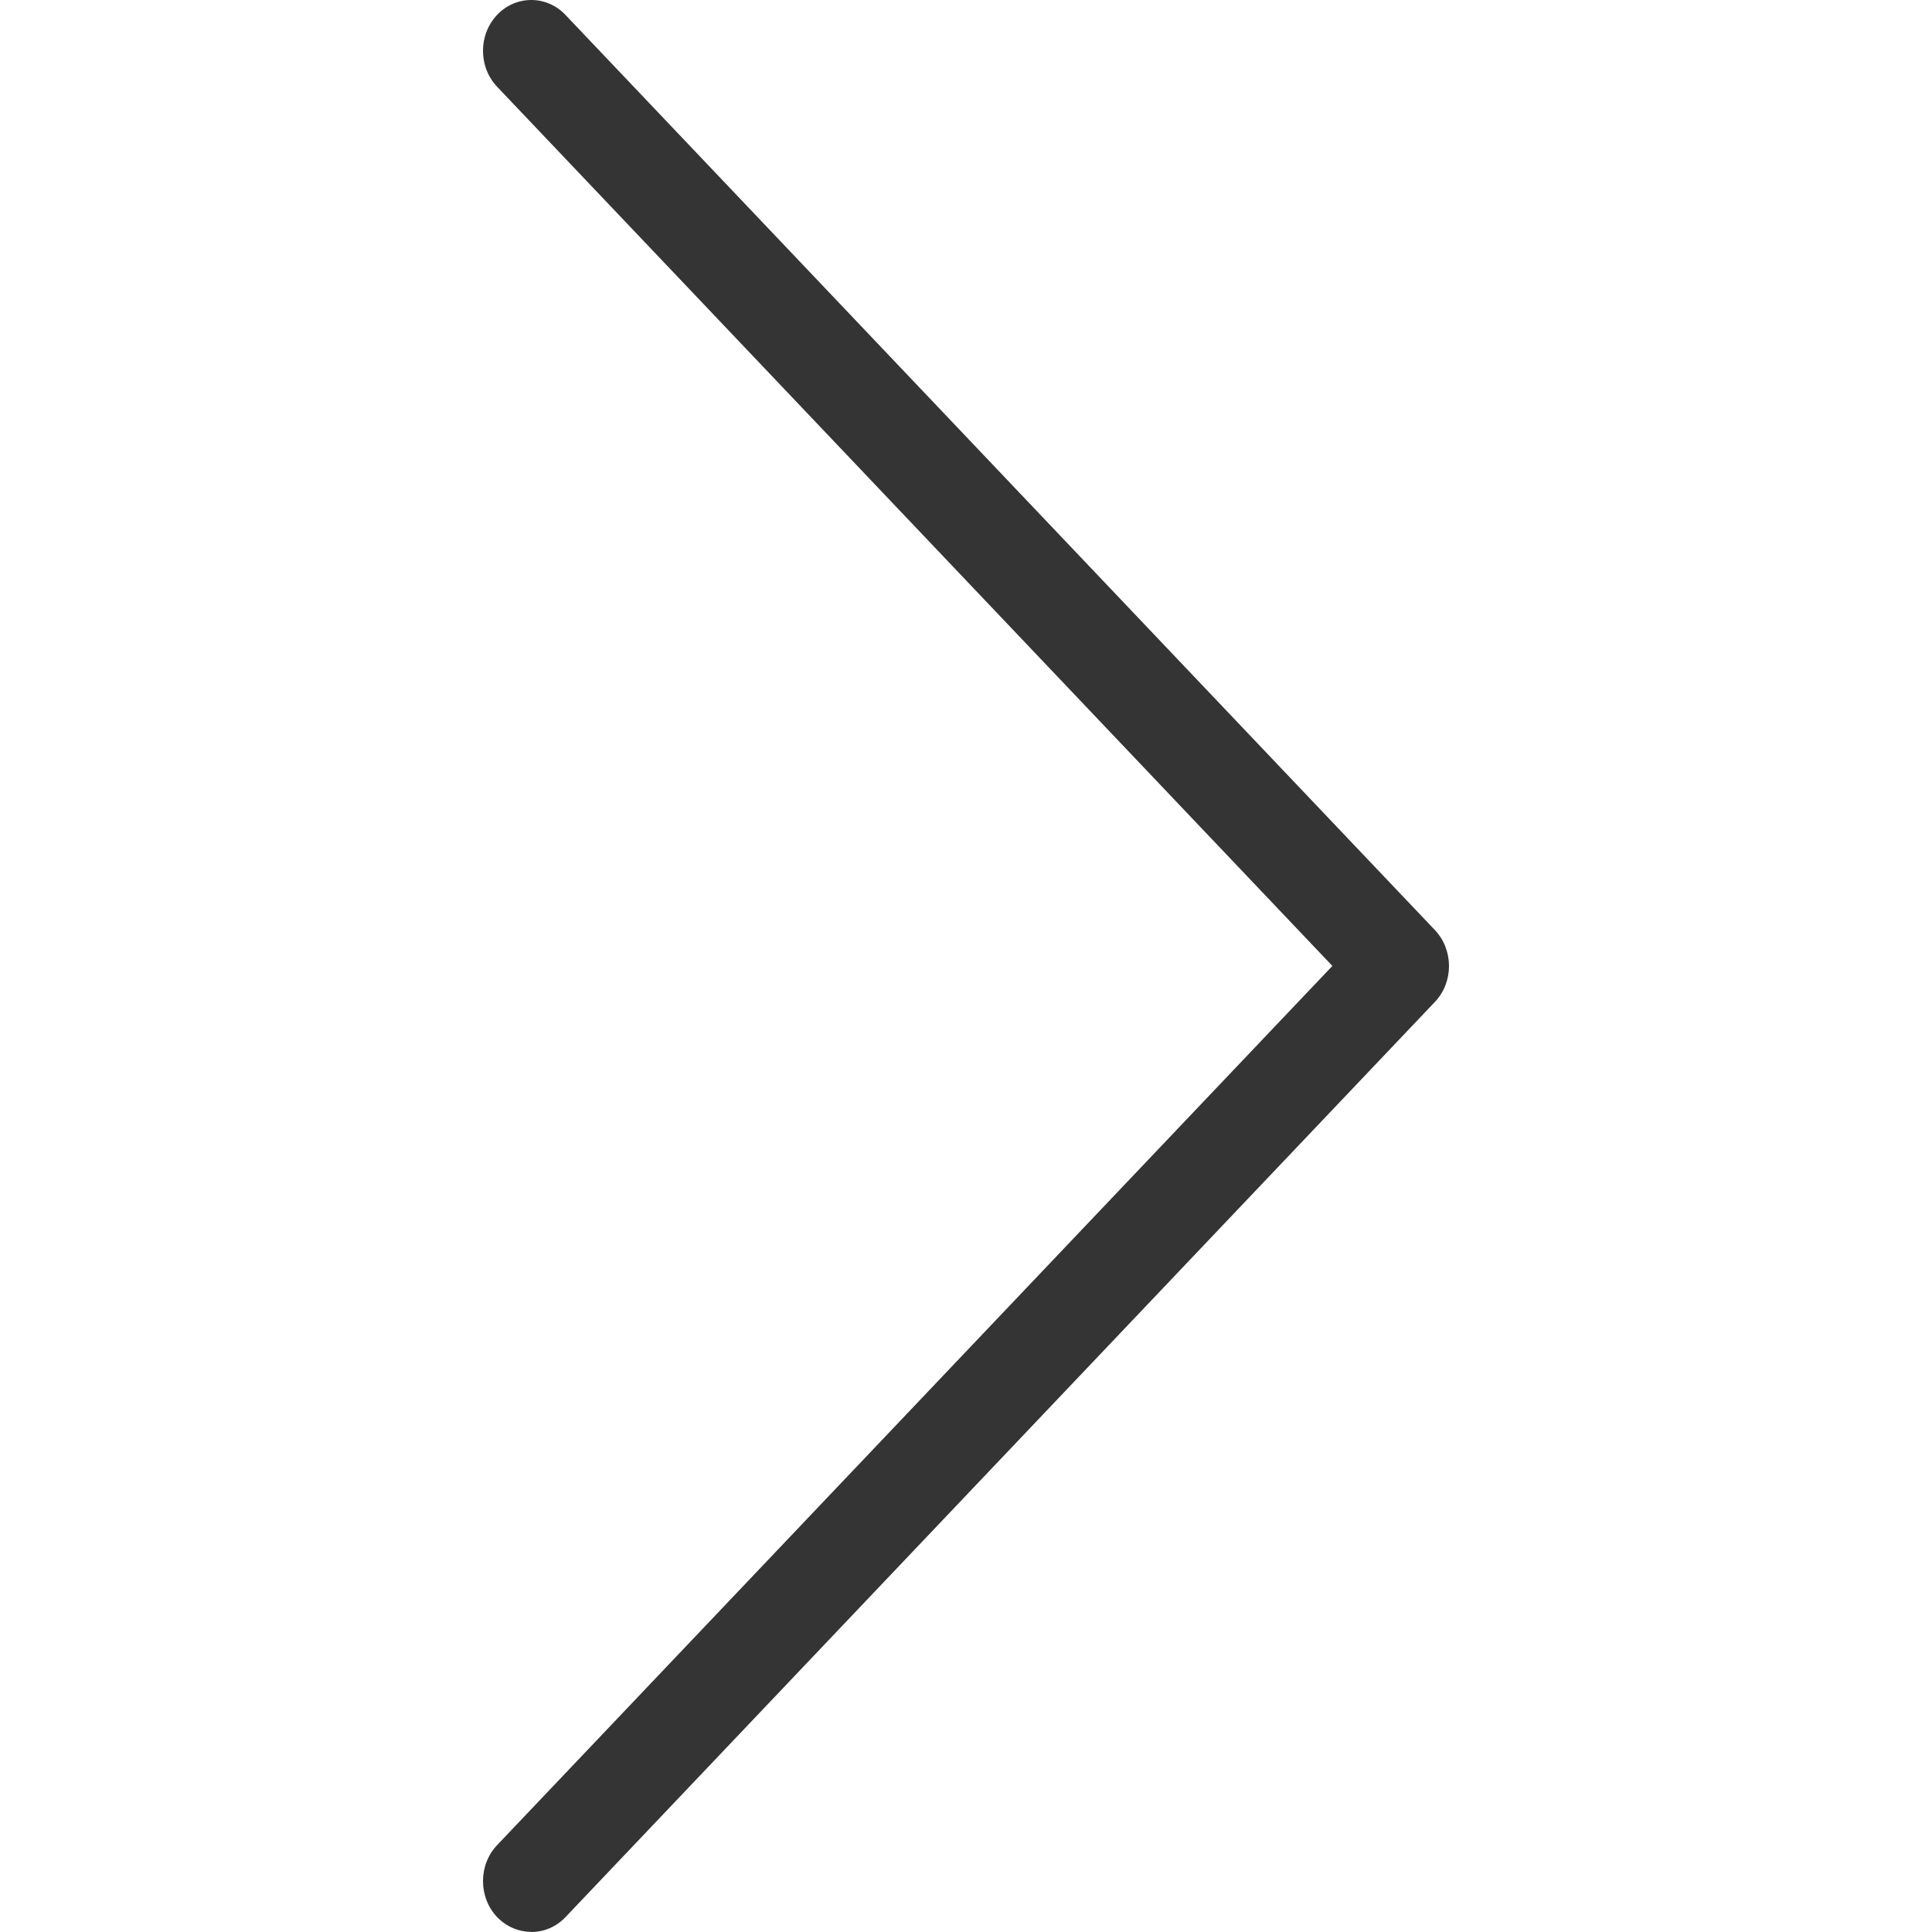
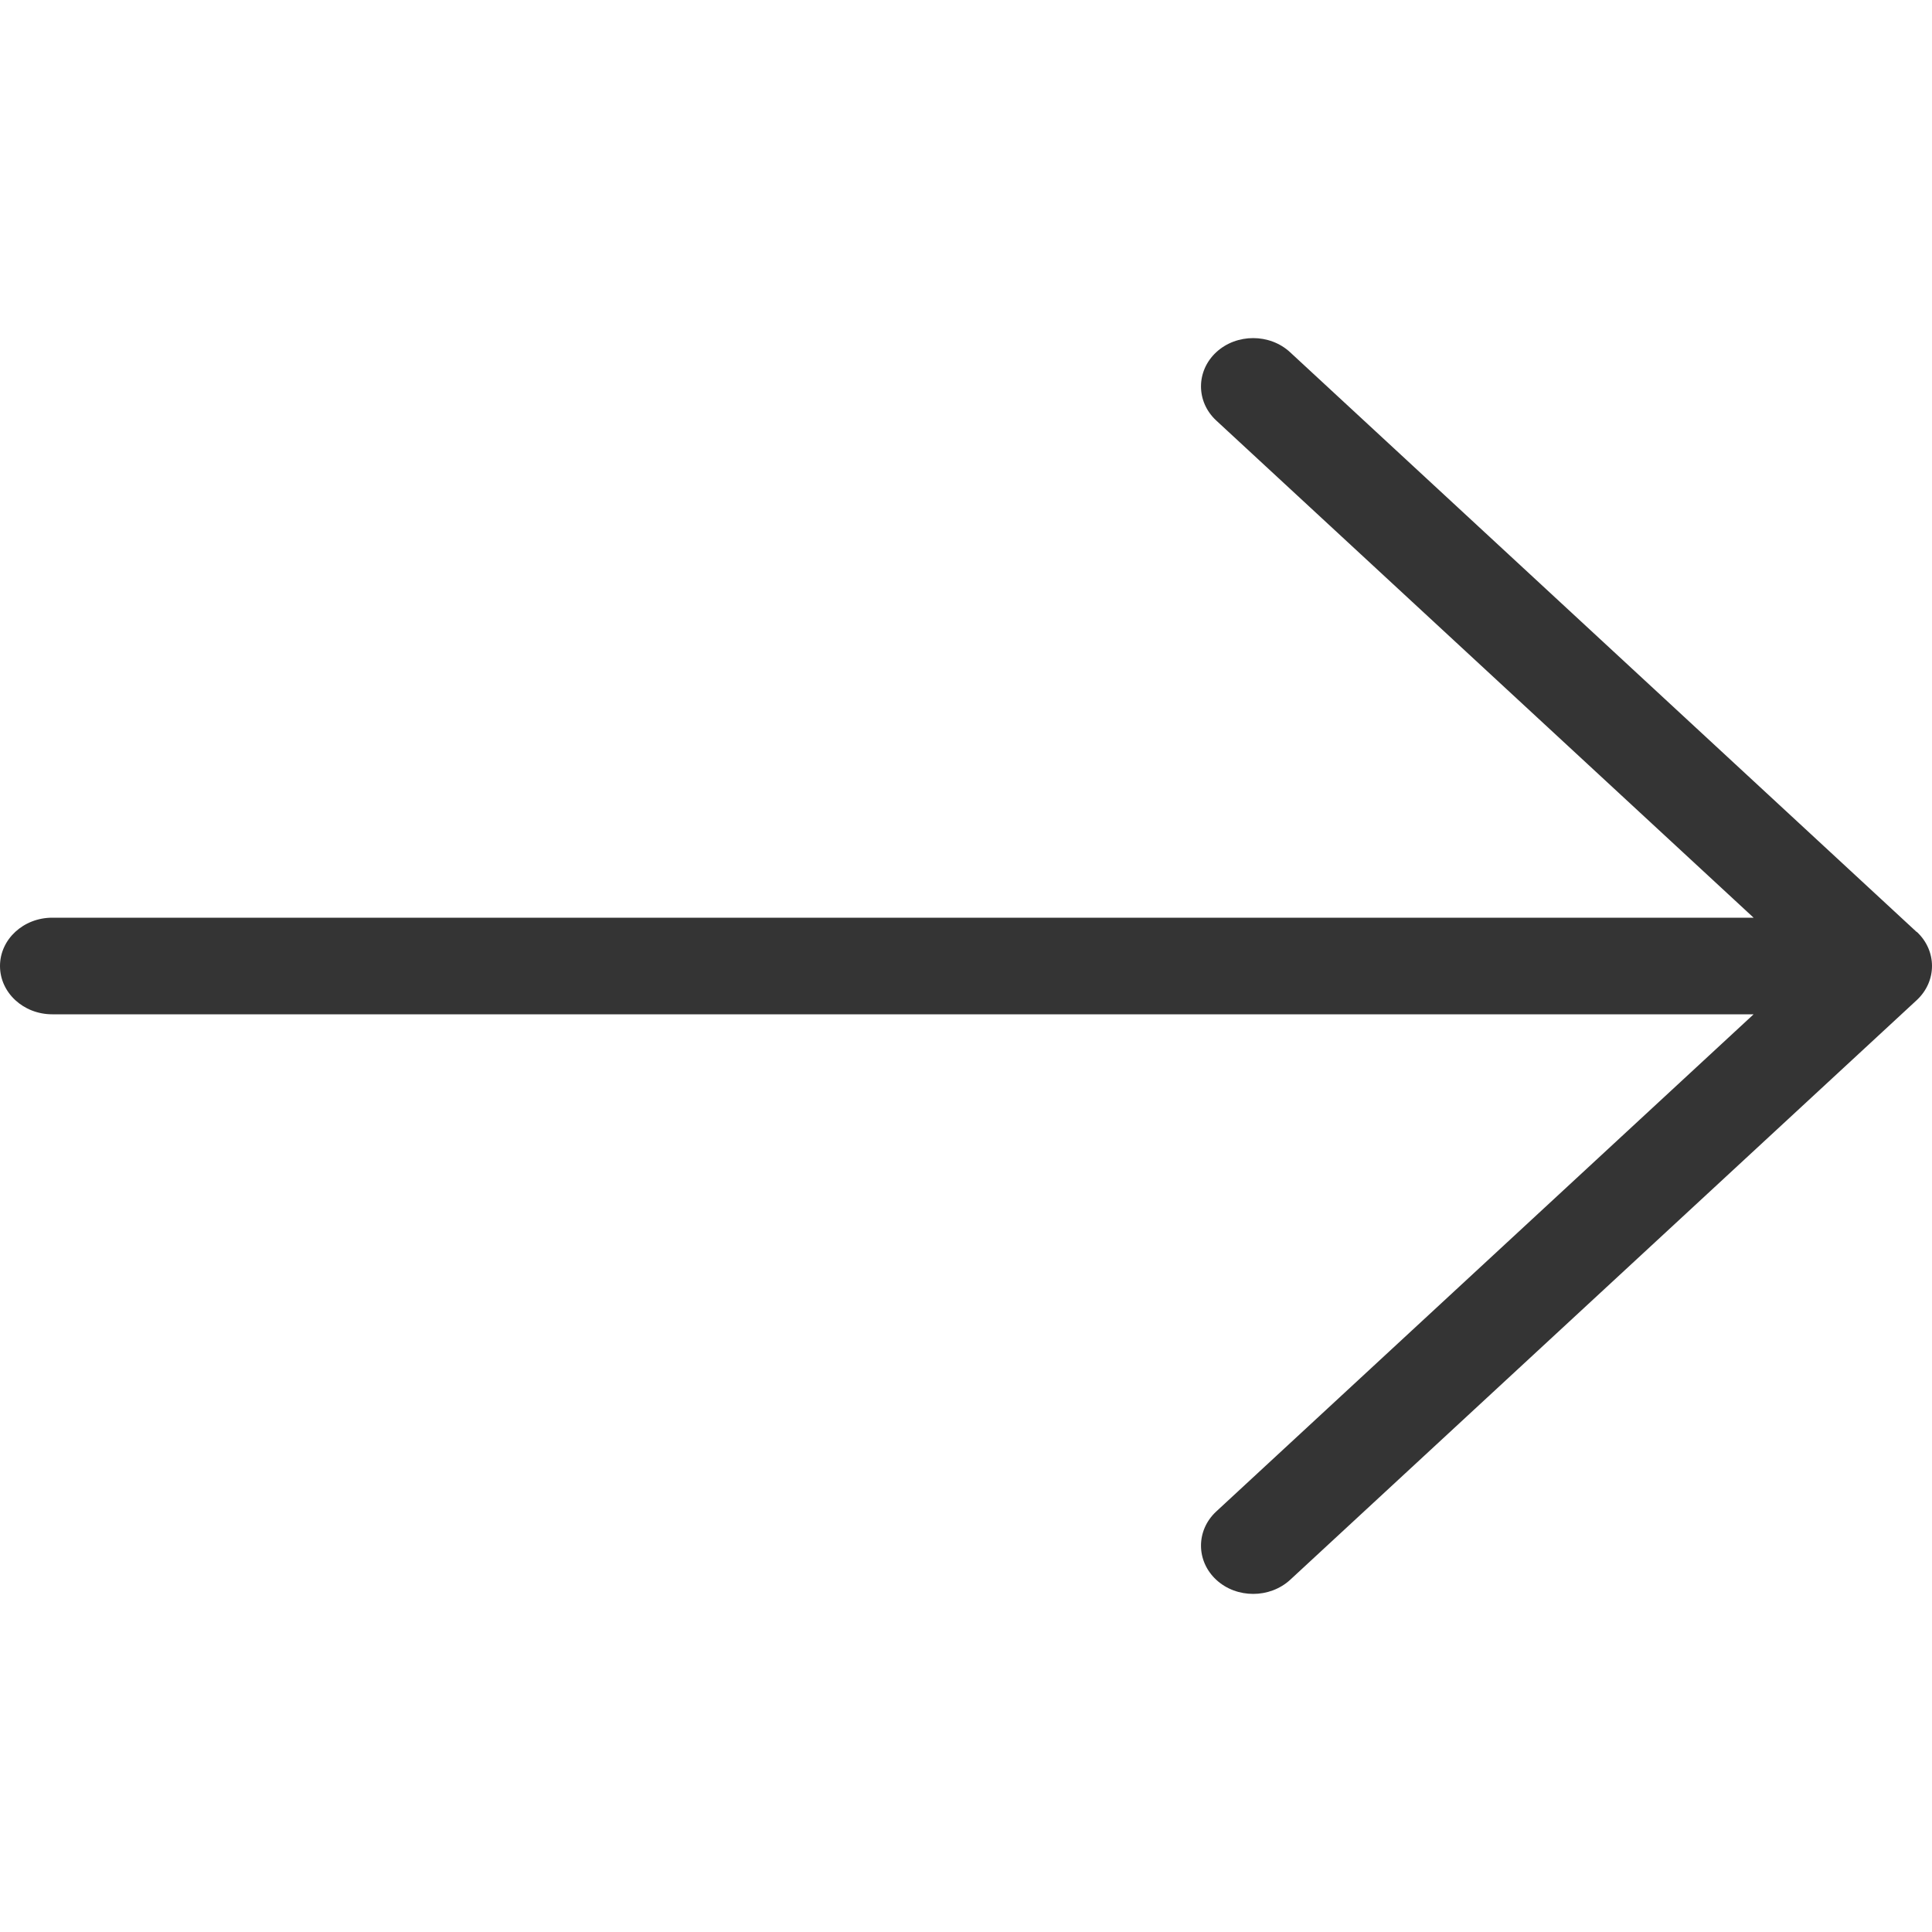
<svg xmlns="http://www.w3.org/2000/svg" width="30" height="30" viewBox="0 0 30 30" fill="none">
  <g id="arrow-right">
-     <path id="Vector" d="M8.25 29.998C8.058 29.998 7.866 29.921 7.719 29.768C7.427 29.46 7.427 28.959 7.719 28.651L20.689 14.999L7.719 1.347C7.427 1.039 7.427 0.539 7.719 0.231C8.012 -0.077 8.487 -0.077 8.78 0.231L22.281 14.442C22.573 14.75 22.573 15.251 22.281 15.558L8.78 29.77C8.633 29.924 8.441 30 8.249 30L8.25 29.998Z" fill="#343434" />
+     <path id="Vector" d="M29.761 14.471L20.032 5.469C19.716 5.177 19.202 5.177 18.886 5.469C18.57 5.762 18.57 6.238 18.886 6.53L27.23 14.25H0.811C0.363 14.25 0 14.586 0 15C0 15.414 0.363 15.75 0.811 15.75H27.23L18.886 23.47C18.57 23.763 18.57 24.238 18.886 24.531C19.045 24.678 19.252 24.75 19.46 24.75C19.667 24.75 19.875 24.677 20.034 24.531L29.763 15.53C30.079 15.237 30.079 14.762 29.763 14.469L29.761 14.471Z" fill="#343434" />
  </g>
</svg>
